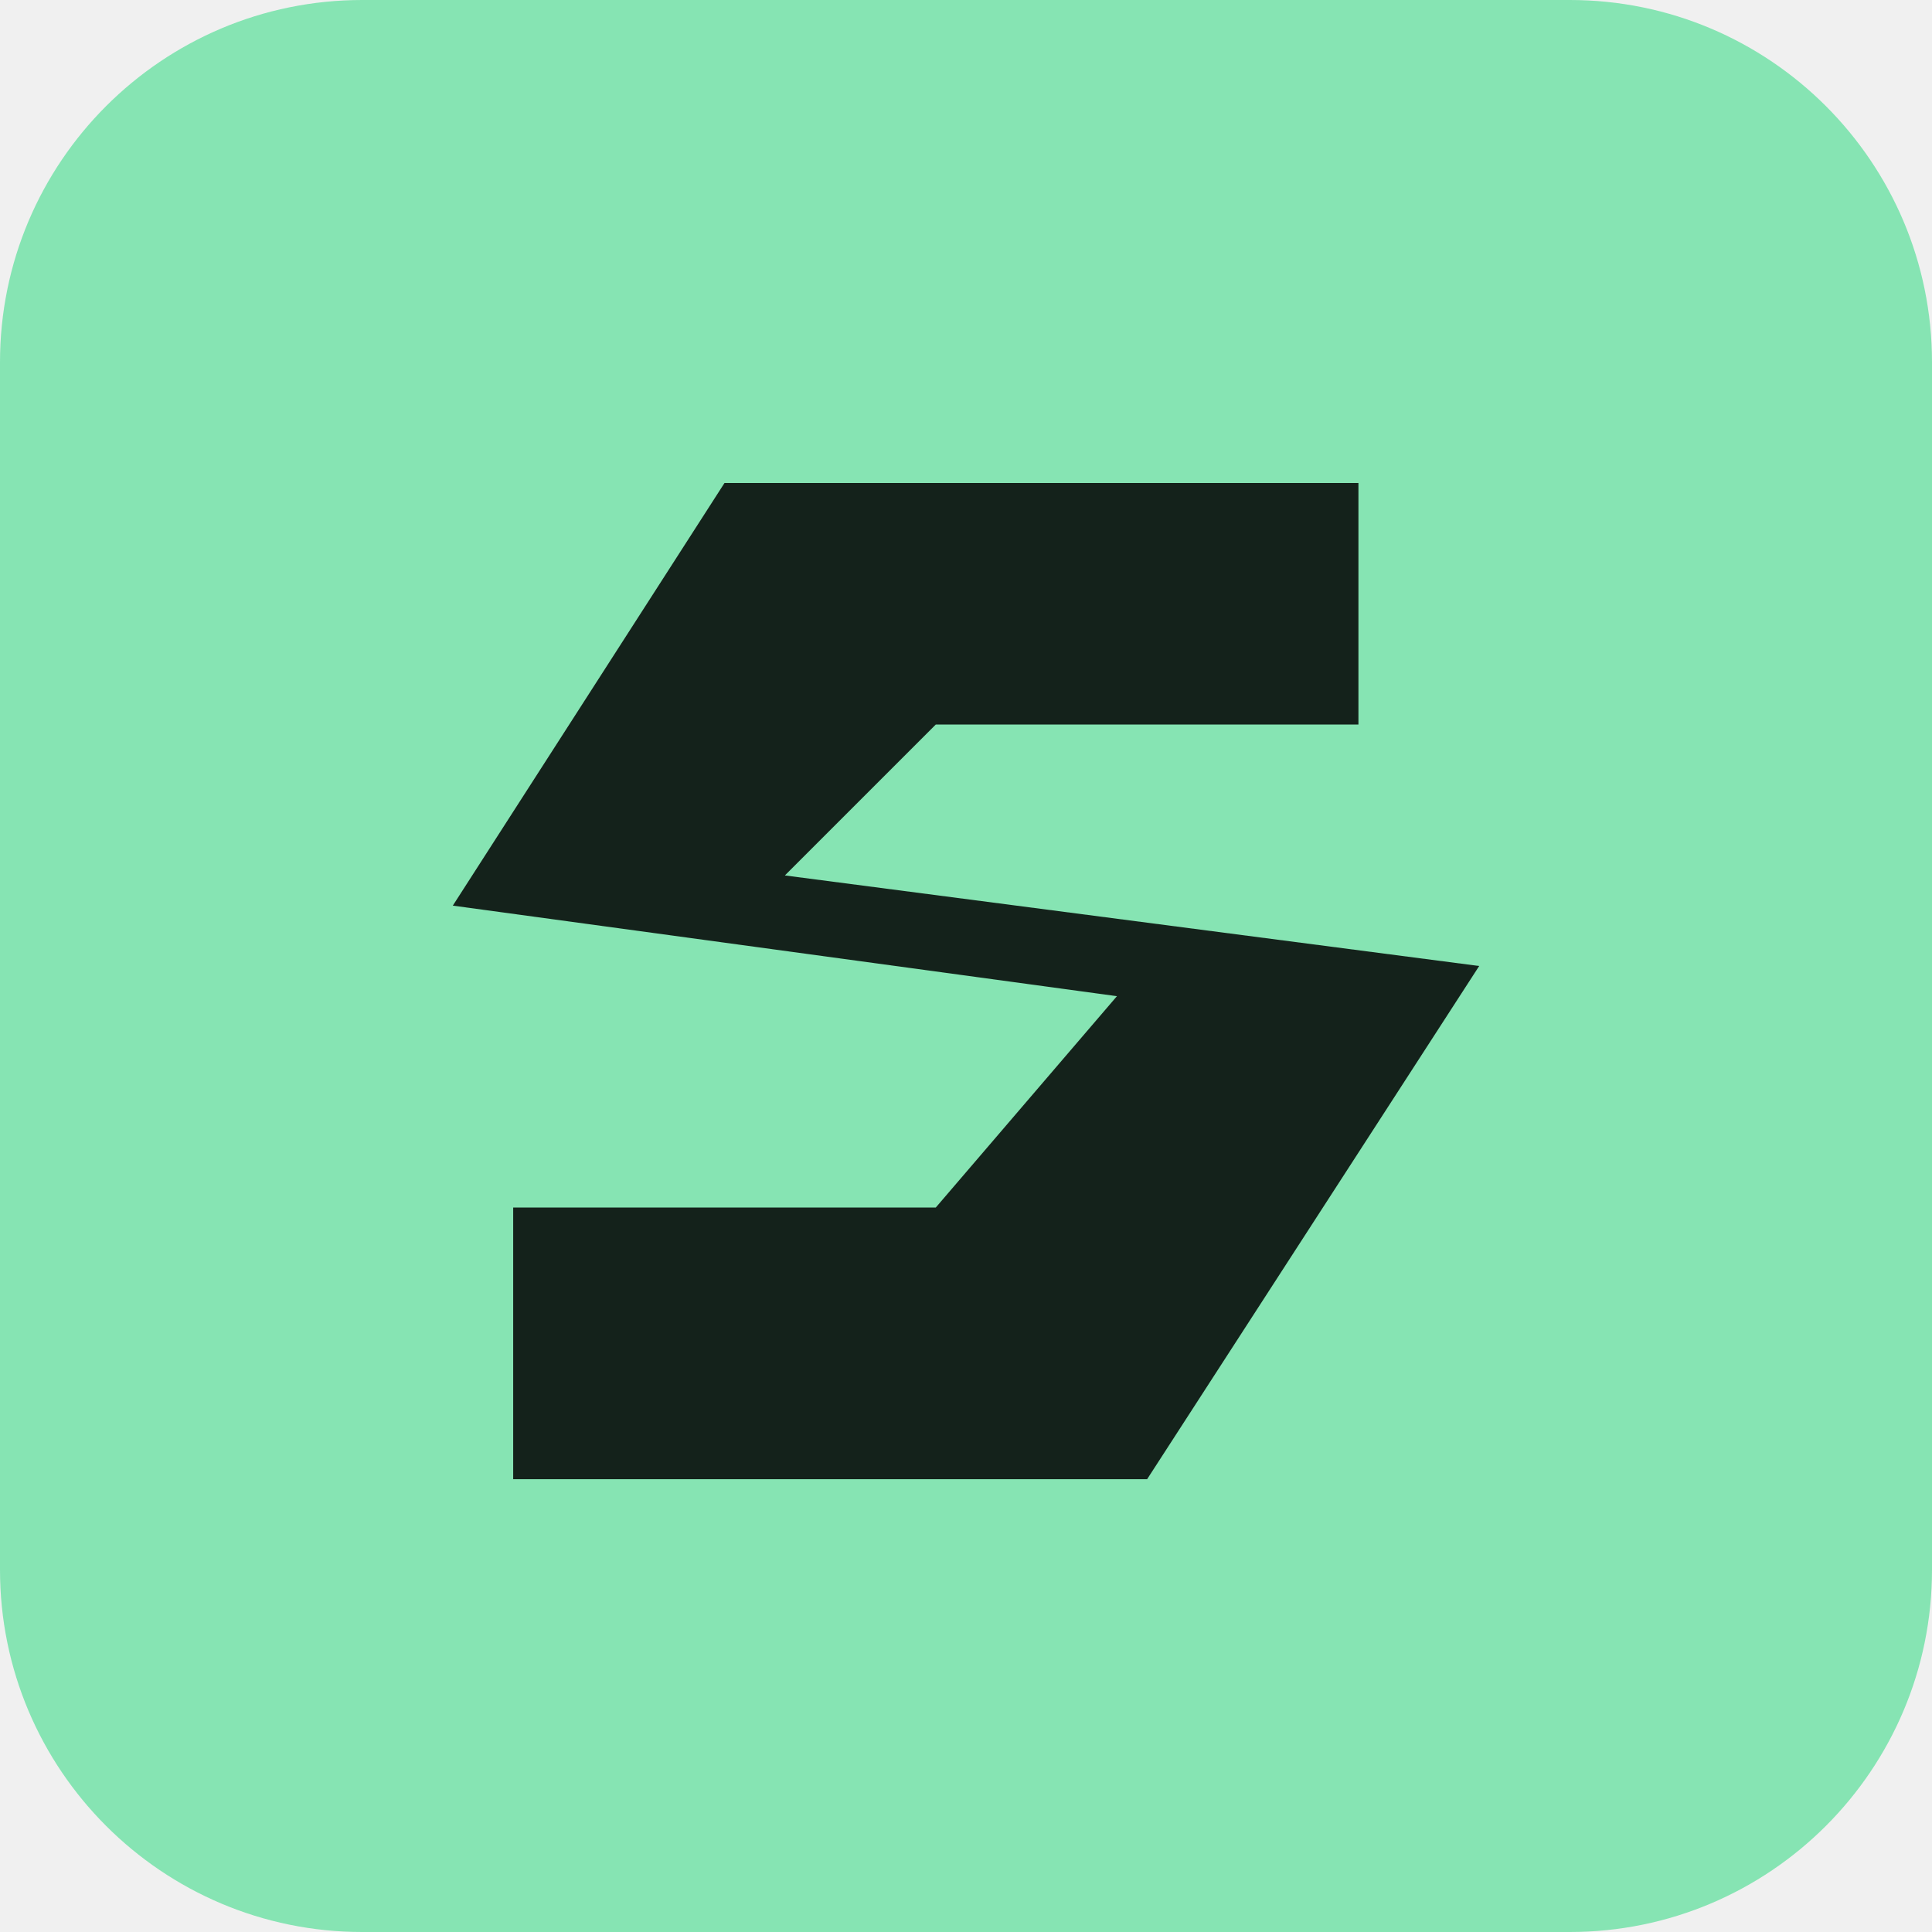
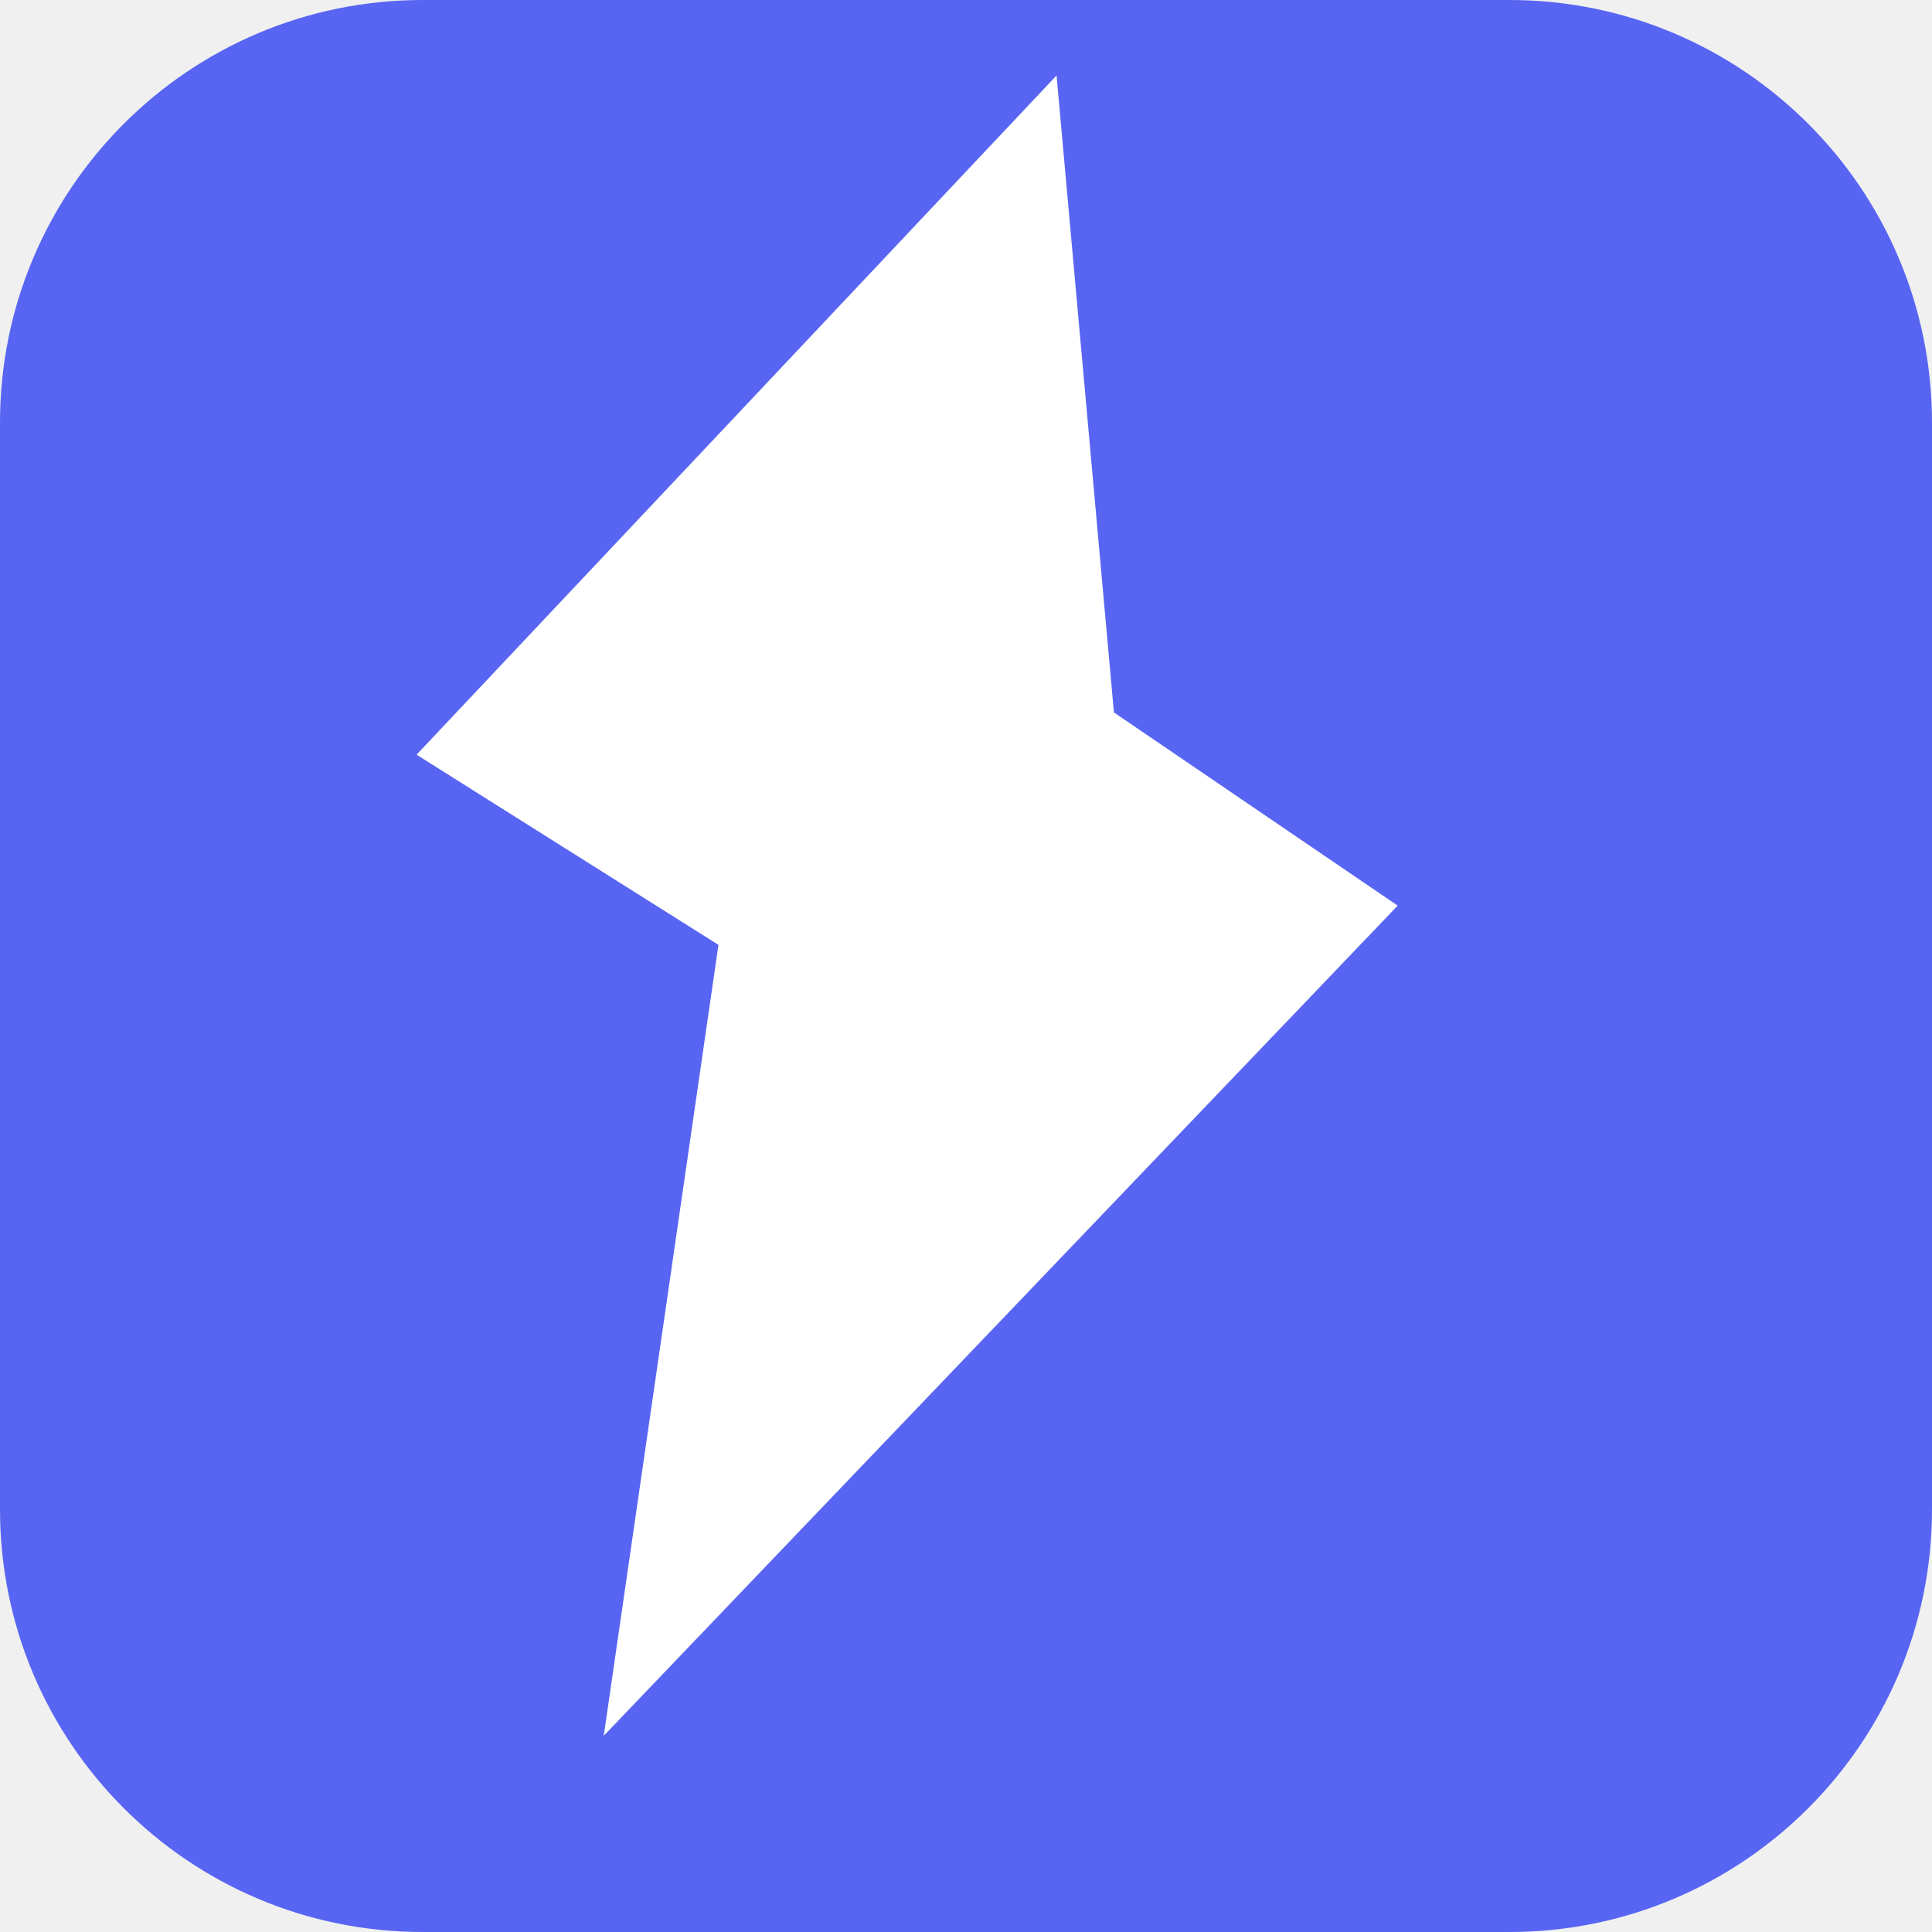
<svg xmlns="http://www.w3.org/2000/svg" viewBox="0 0 64 64">
-   <rect width="64" height="64" rx="12" fill="#86e4b3" />
-   <path d="M45 16H24l-9 14 22 3-6 7H17v9h21l11-17-23-3 5-5h14z" fill="#14221b" />
+   <rect width="64" height="64" rx="14" fill="#5865f2" />
+   <path d="M35 2.5 13.8 25l10 6.3-3.8 26.2 26.3-27.5-9.4-6.4L35 2.5z" fill="#fff" />
</svg>
